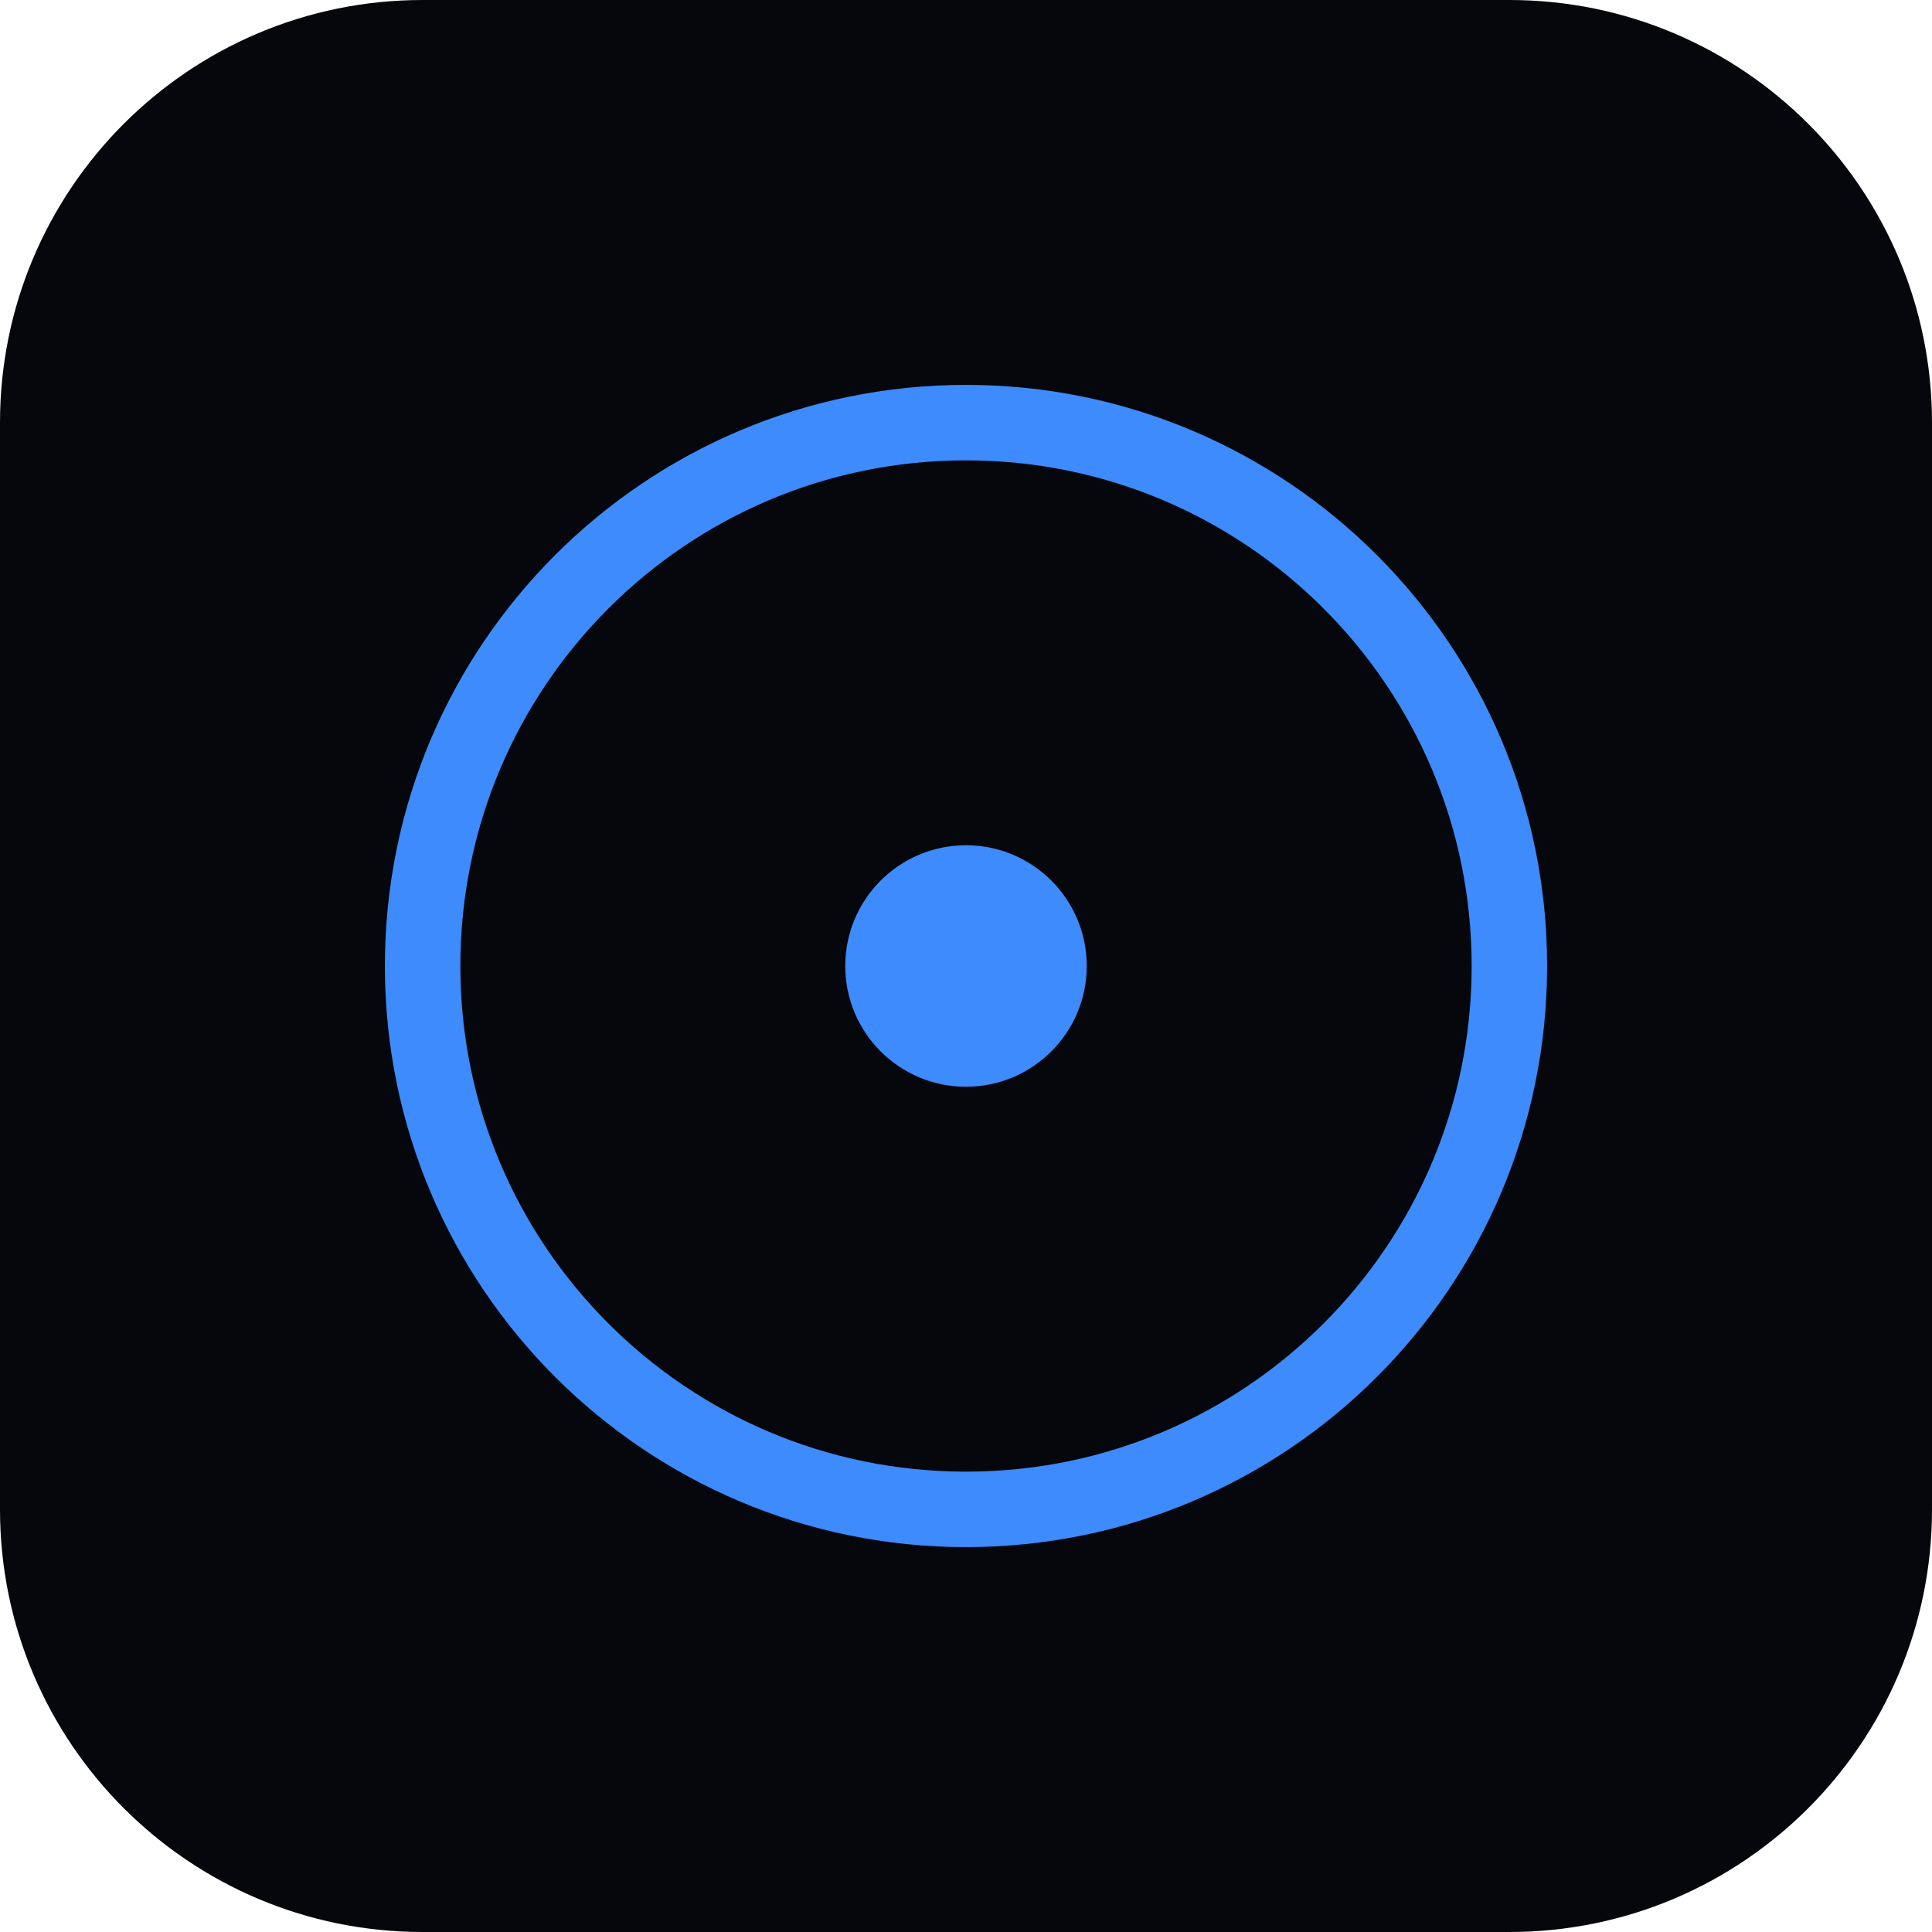
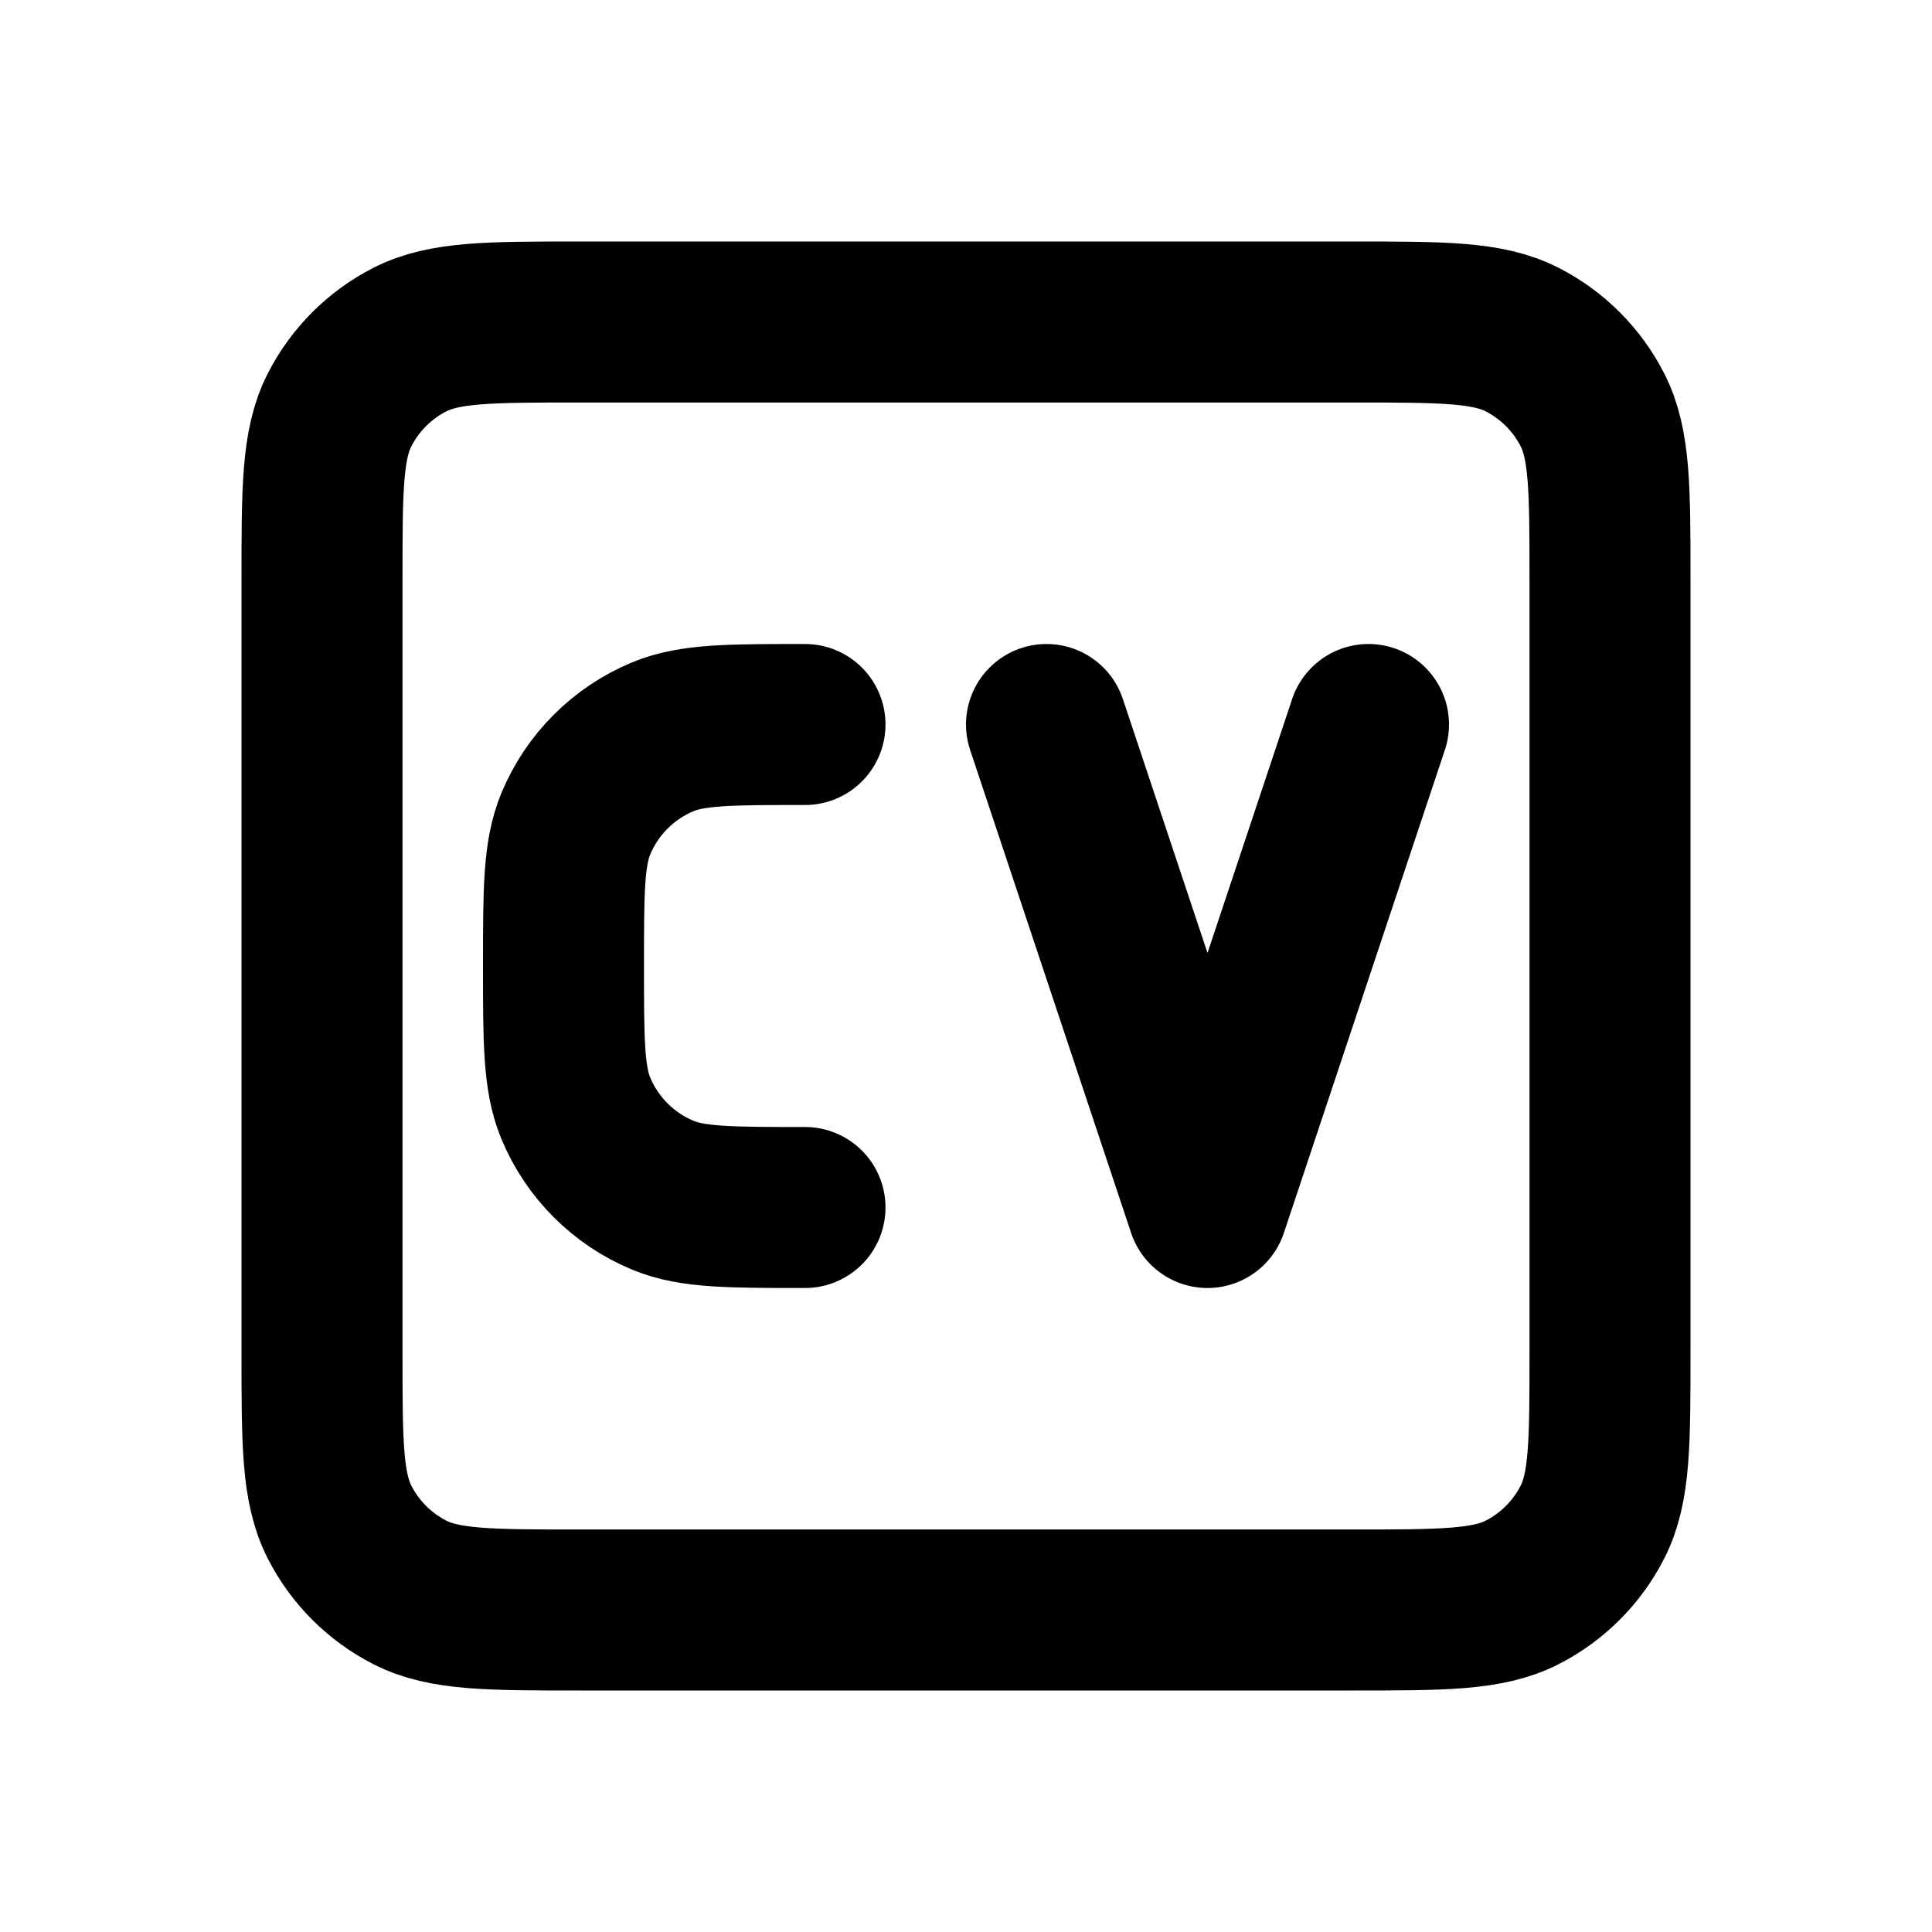
- <svg xmlns="http://www.w3.org/2000/svg" viewBox="0 0 64 64">
-   <rect width="64" height="64" rx="14" fill="#05070c" />
-   <circle cx="32" cy="32" r="18" fill="none" stroke="#3d8bfd" stroke-width="2.5" />
-   <circle cx="32" cy="32" r="4" fill="#3d8bfd" />
+ <svg xmlns="http://www.w3.org/2000/svg" width="800px" height="800px" viewBox="0 0 24 24" fill="none">
+   <path d="M13 9L15 15L17 9M10 15C9.068 15 8.602 15 8.235 14.848C7.745 14.645 7.355 14.255 7.152 13.765C7 13.398 7 12.932 7 12C7 11.068 7 10.602 7.152 10.235C7.355 9.745 7.745 9.355 8.235 9.152C8.602 9 9.068 9 10 9M7.2 20H16.8C17.92 20 18.48 20 18.908 19.782C19.284 19.59 19.59 19.284 19.782 18.908C20 18.48 20 17.92 20 16.8V7.2C20 6.08 20 5.52 19.782 5.092C19.59 4.716 19.284 4.41 18.908 4.218C18.48 4 17.92 4 16.8 4H7.2C6.08 4 5.52 4 5.092 4.218C4.716 4.41 4.41 4.716 4.218 5.092C4 5.52 4 6.08 4 7.2V16.8C4 17.92 4 18.48 4.218 18.908C4.41 19.284 4.716 19.59 5.092 19.782C5.52 20 6.08 20 7.2 20Z" stroke="#000000" stroke-width="2" stroke-linecap="round" stroke-linejoin="round" />
</svg>
